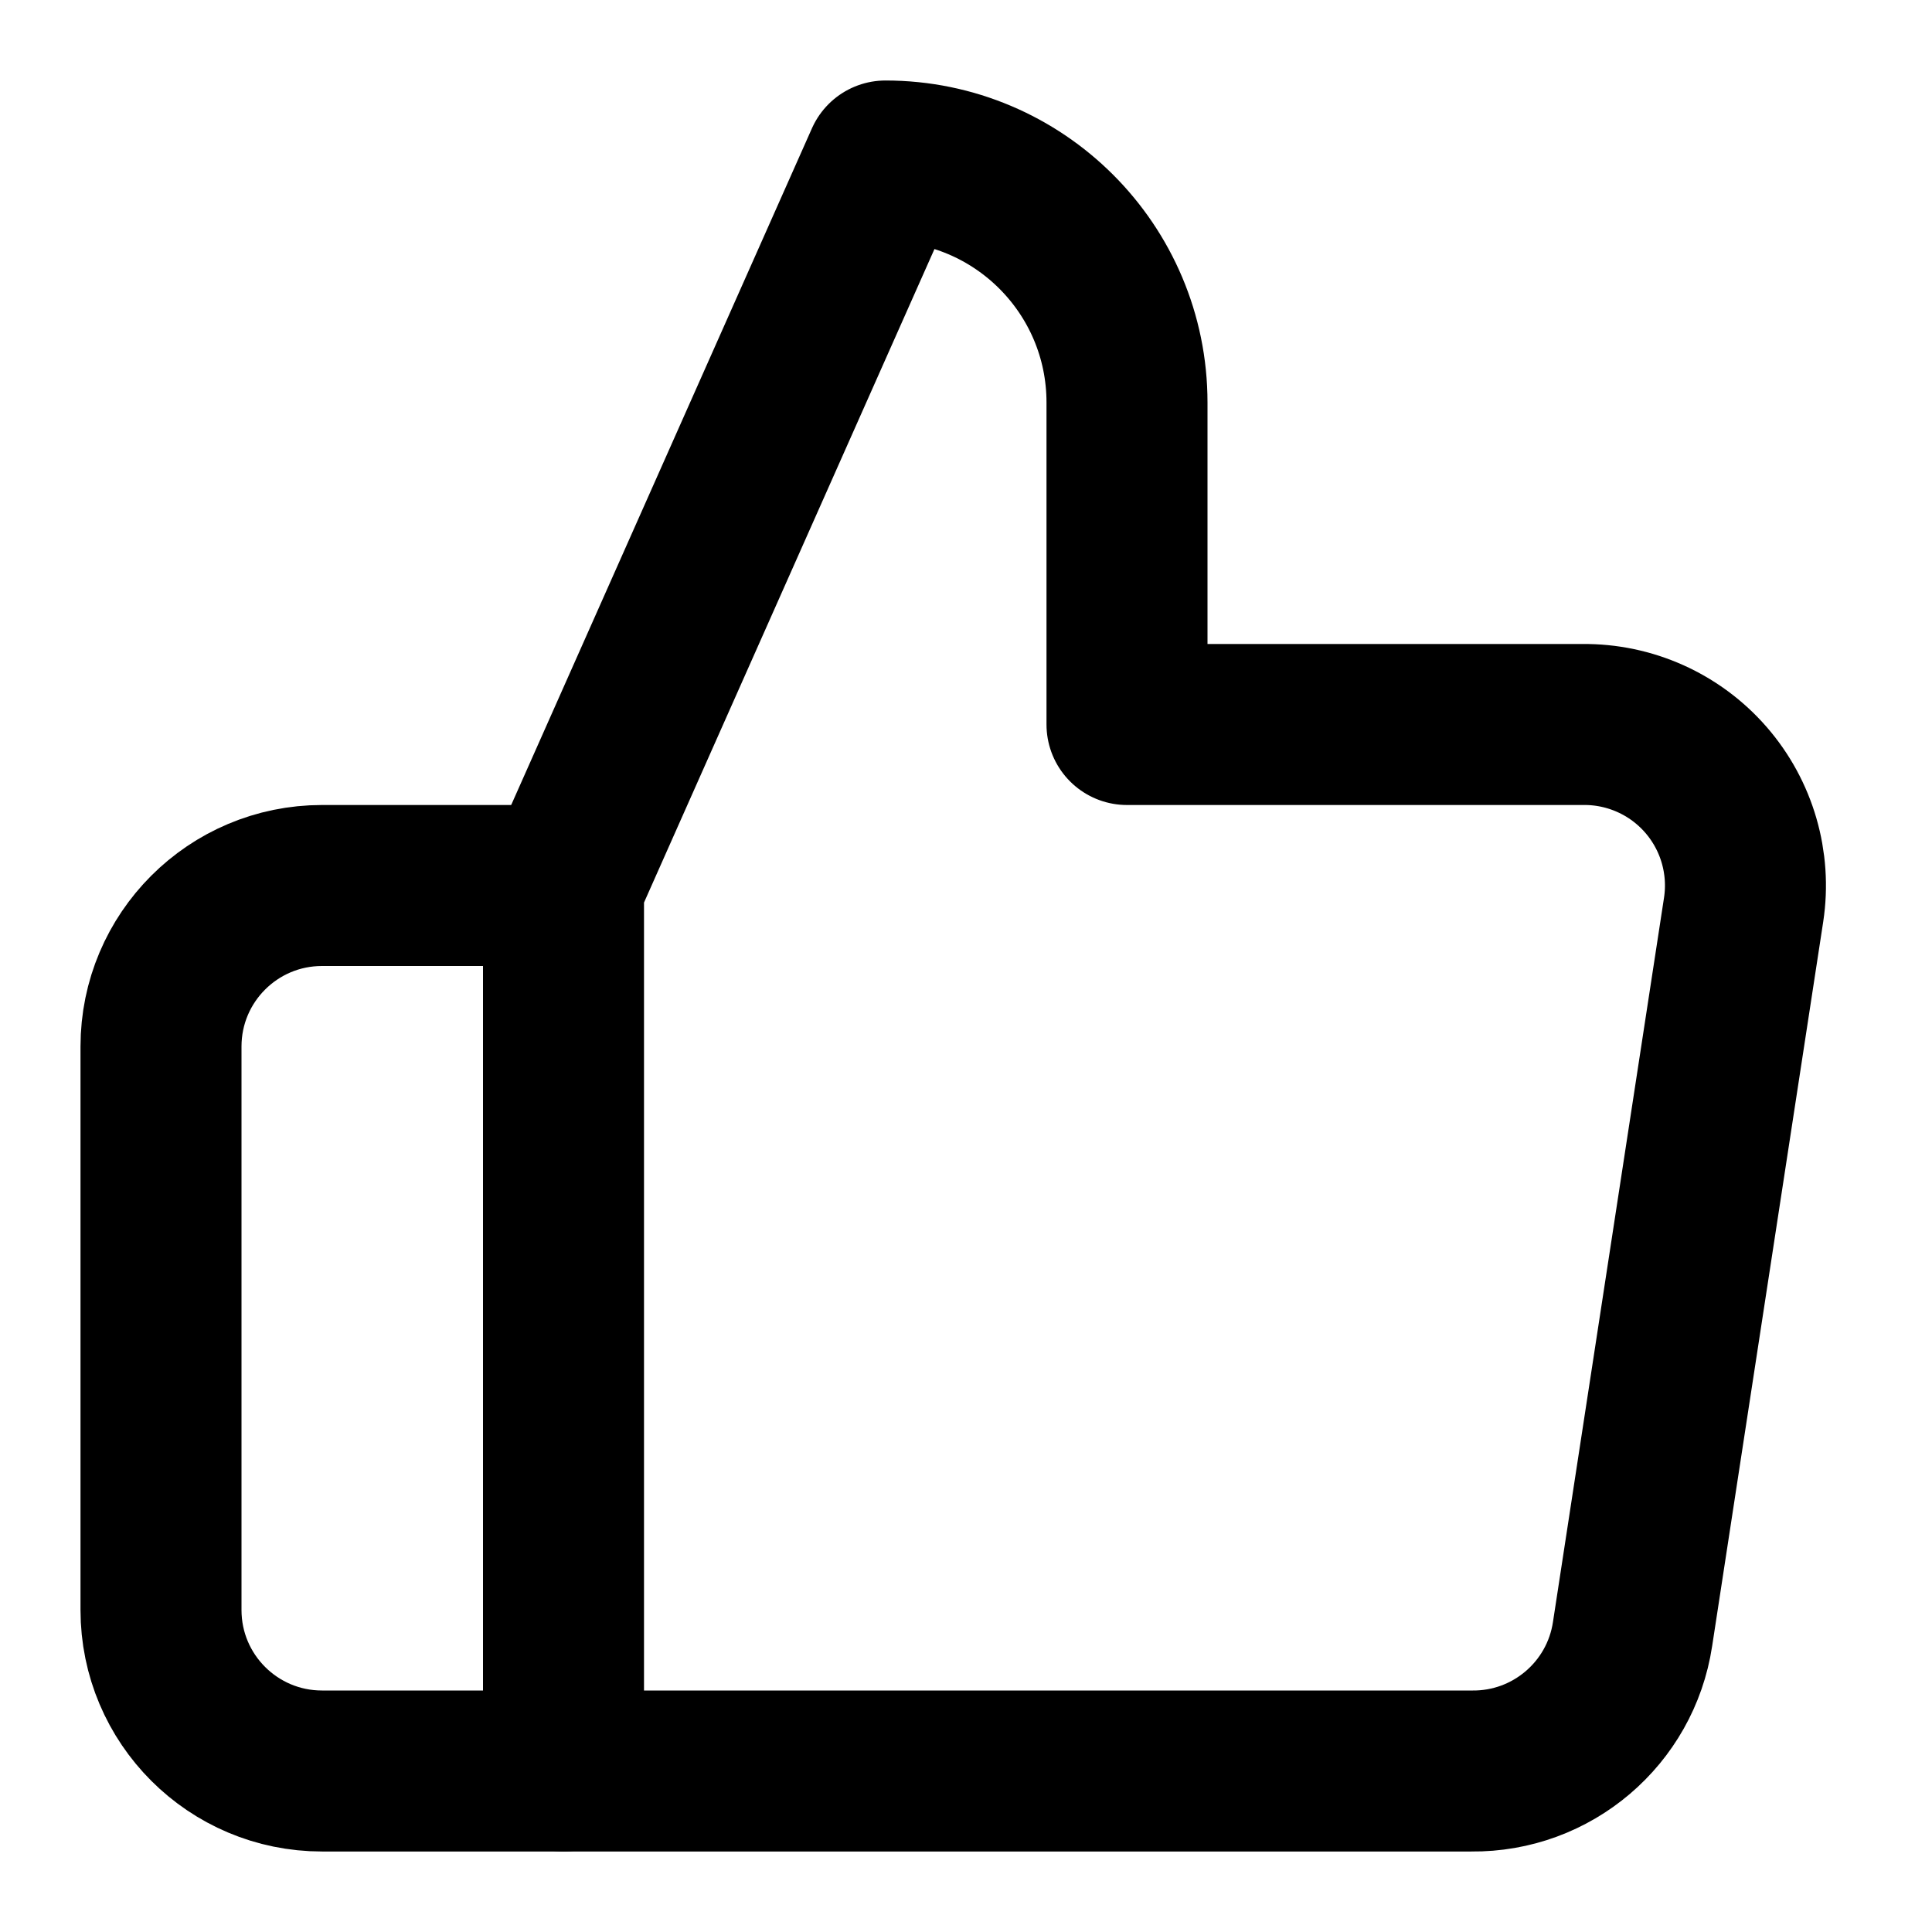
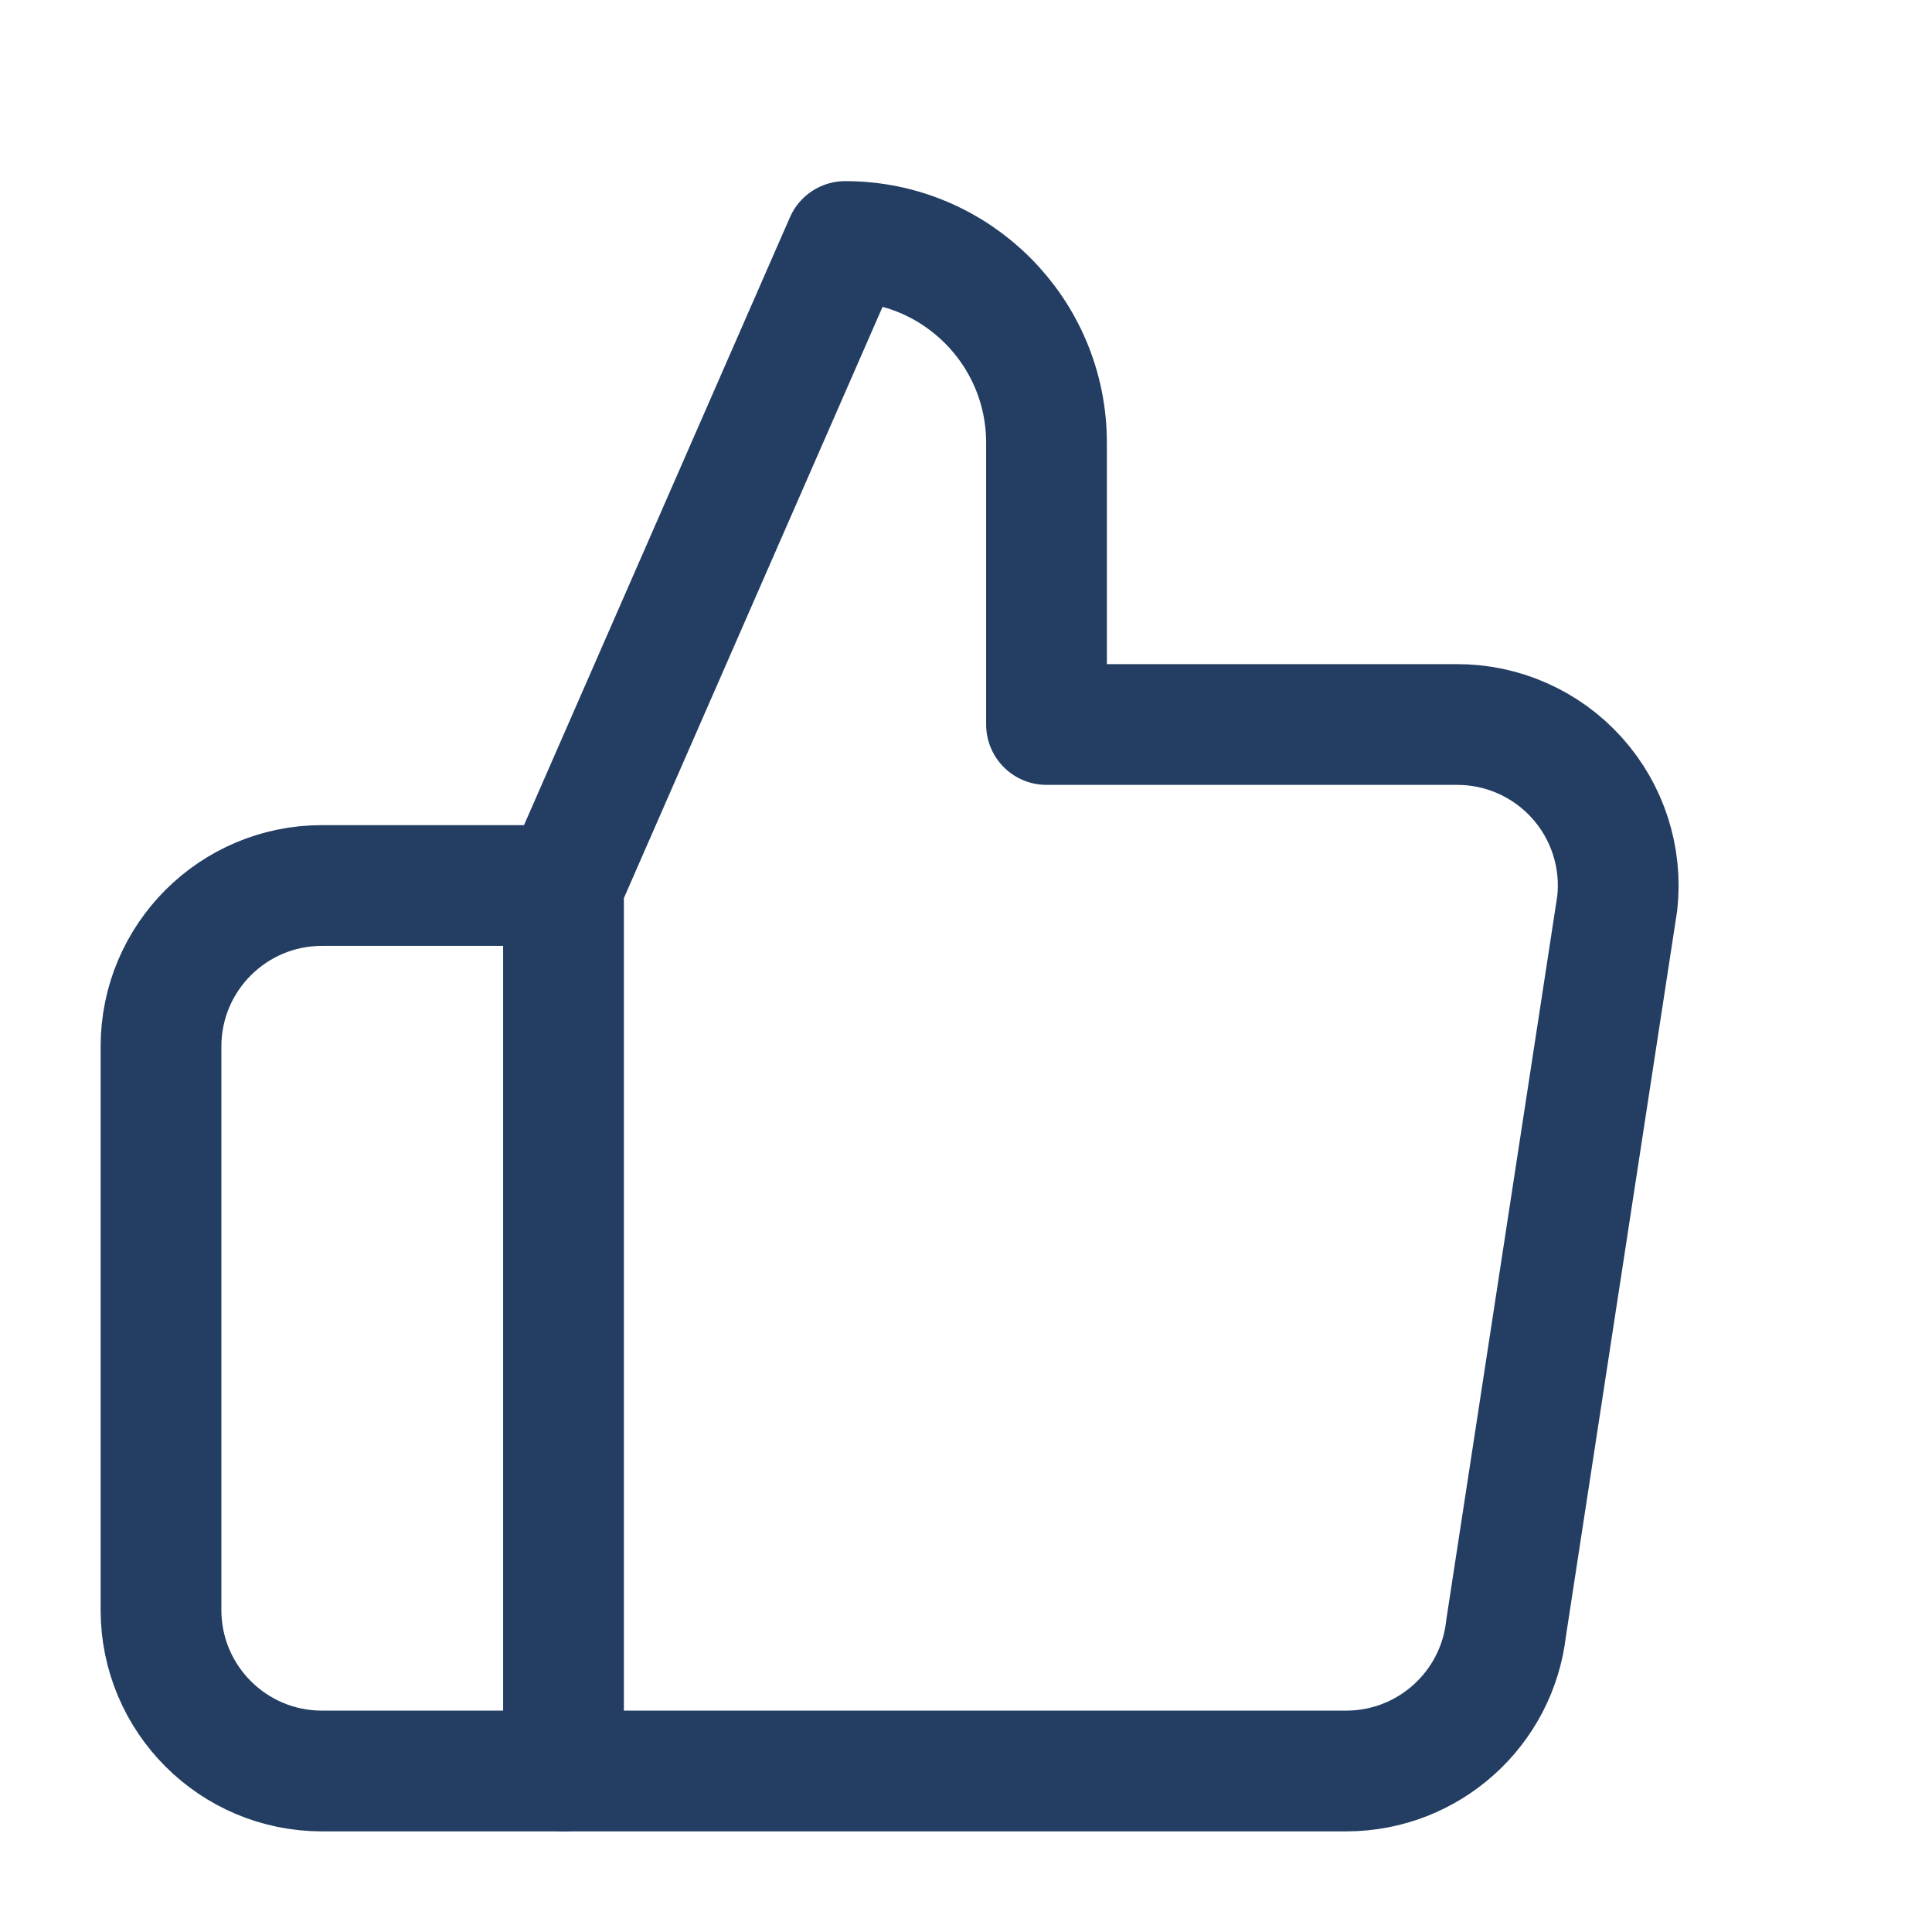
- <svg xmlns="http://www.w3.org/2000/svg" viewBox="0 0 24 24" fill="none" stroke="currentColor" stroke-width="2" stroke-linecap="round" stroke-linejoin="round">
-   <path d="M14 9V5a3 3 0 0 0-3-3l-4 9v11h11.28a2 2 0 0 0 2-1.7l1.38-9a2 2 0 0 0-2-2.3H14z" />
-   <path d="M7 22H4a2 2 0 0 1-2-2v-7a2 2 0 0 1 2-2h3" />
+ <svg xmlns="http://www.w3.org/2000/svg" viewBox="0 0 24 24" fill="none">
+   <path d="M7 22H4a2 2 0 01-2-2v-7a2 2 0 012-2h3" stroke="#233D63" stroke-width="1.5" stroke-linecap="round" stroke-linejoin="round" />
+   <path d="M7 11l3.5-8a2.5 2.5 0 012.5 2.5V9h5.09a2 2 0 012 2.22l-1.38 9A2 2 0 0116.73 22H7V11z" stroke="#233D63" stroke-width="1.5" stroke-linecap="round" stroke-linejoin="round" />
</svg>
